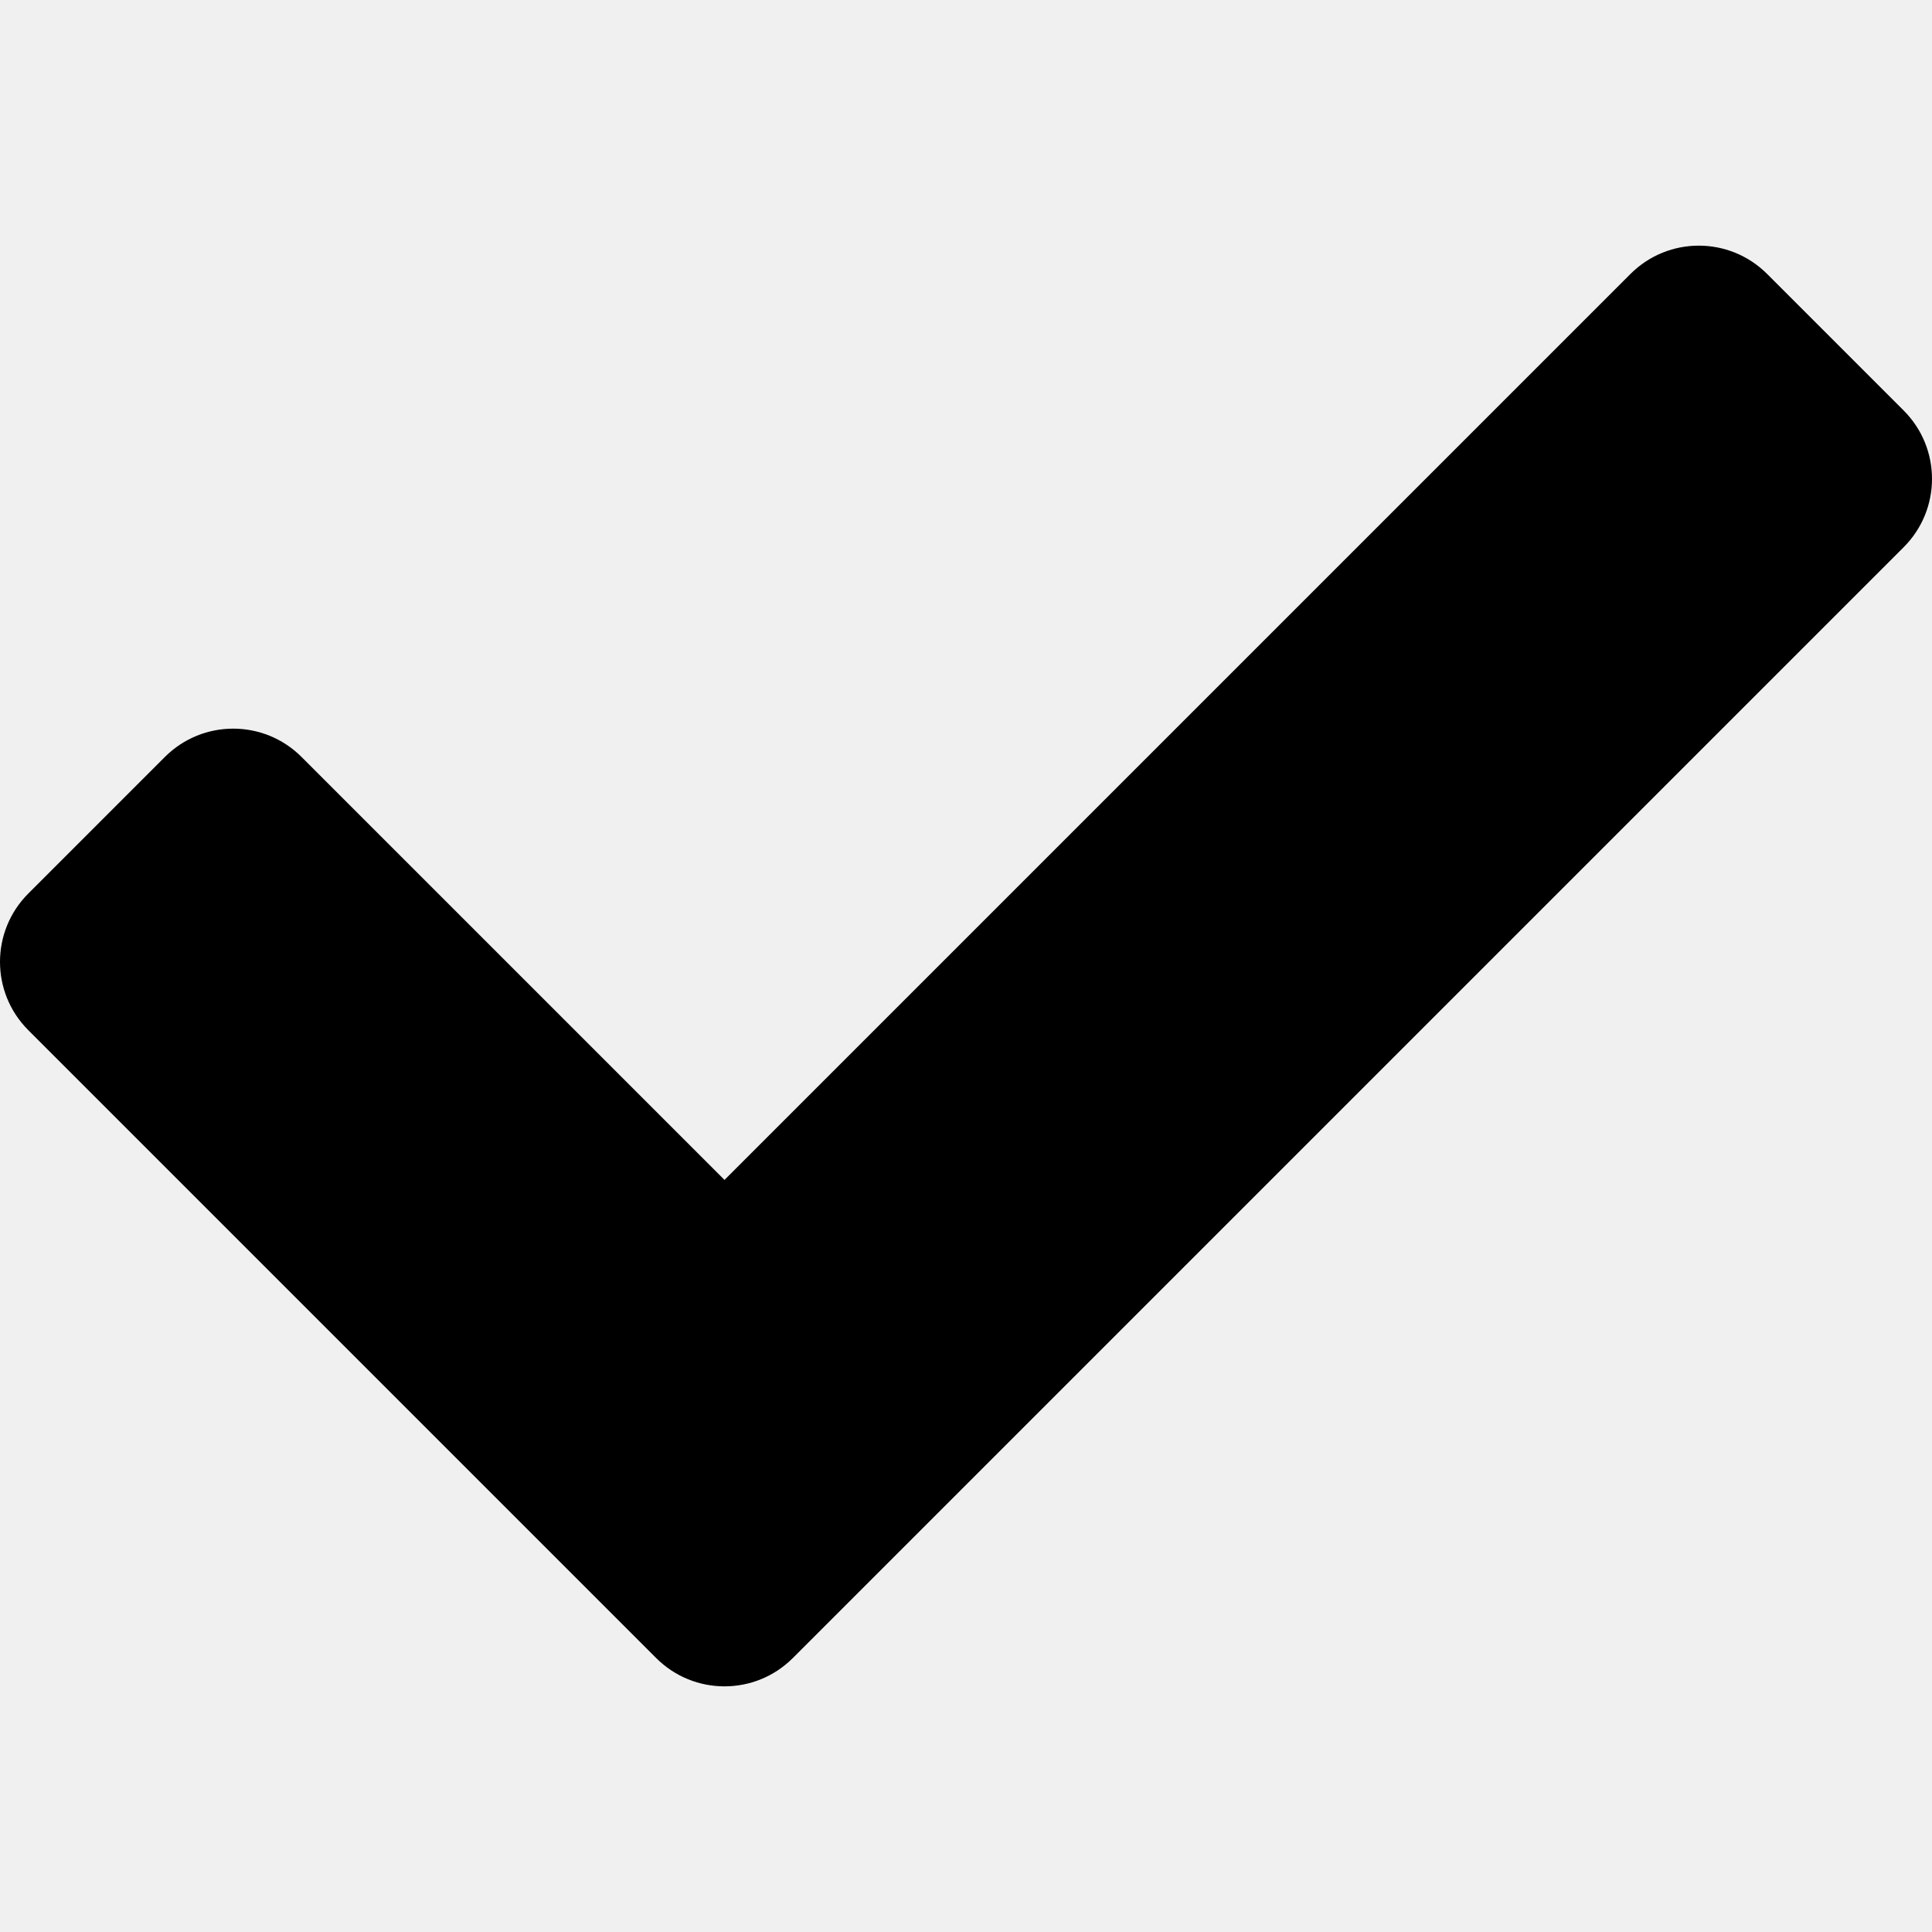
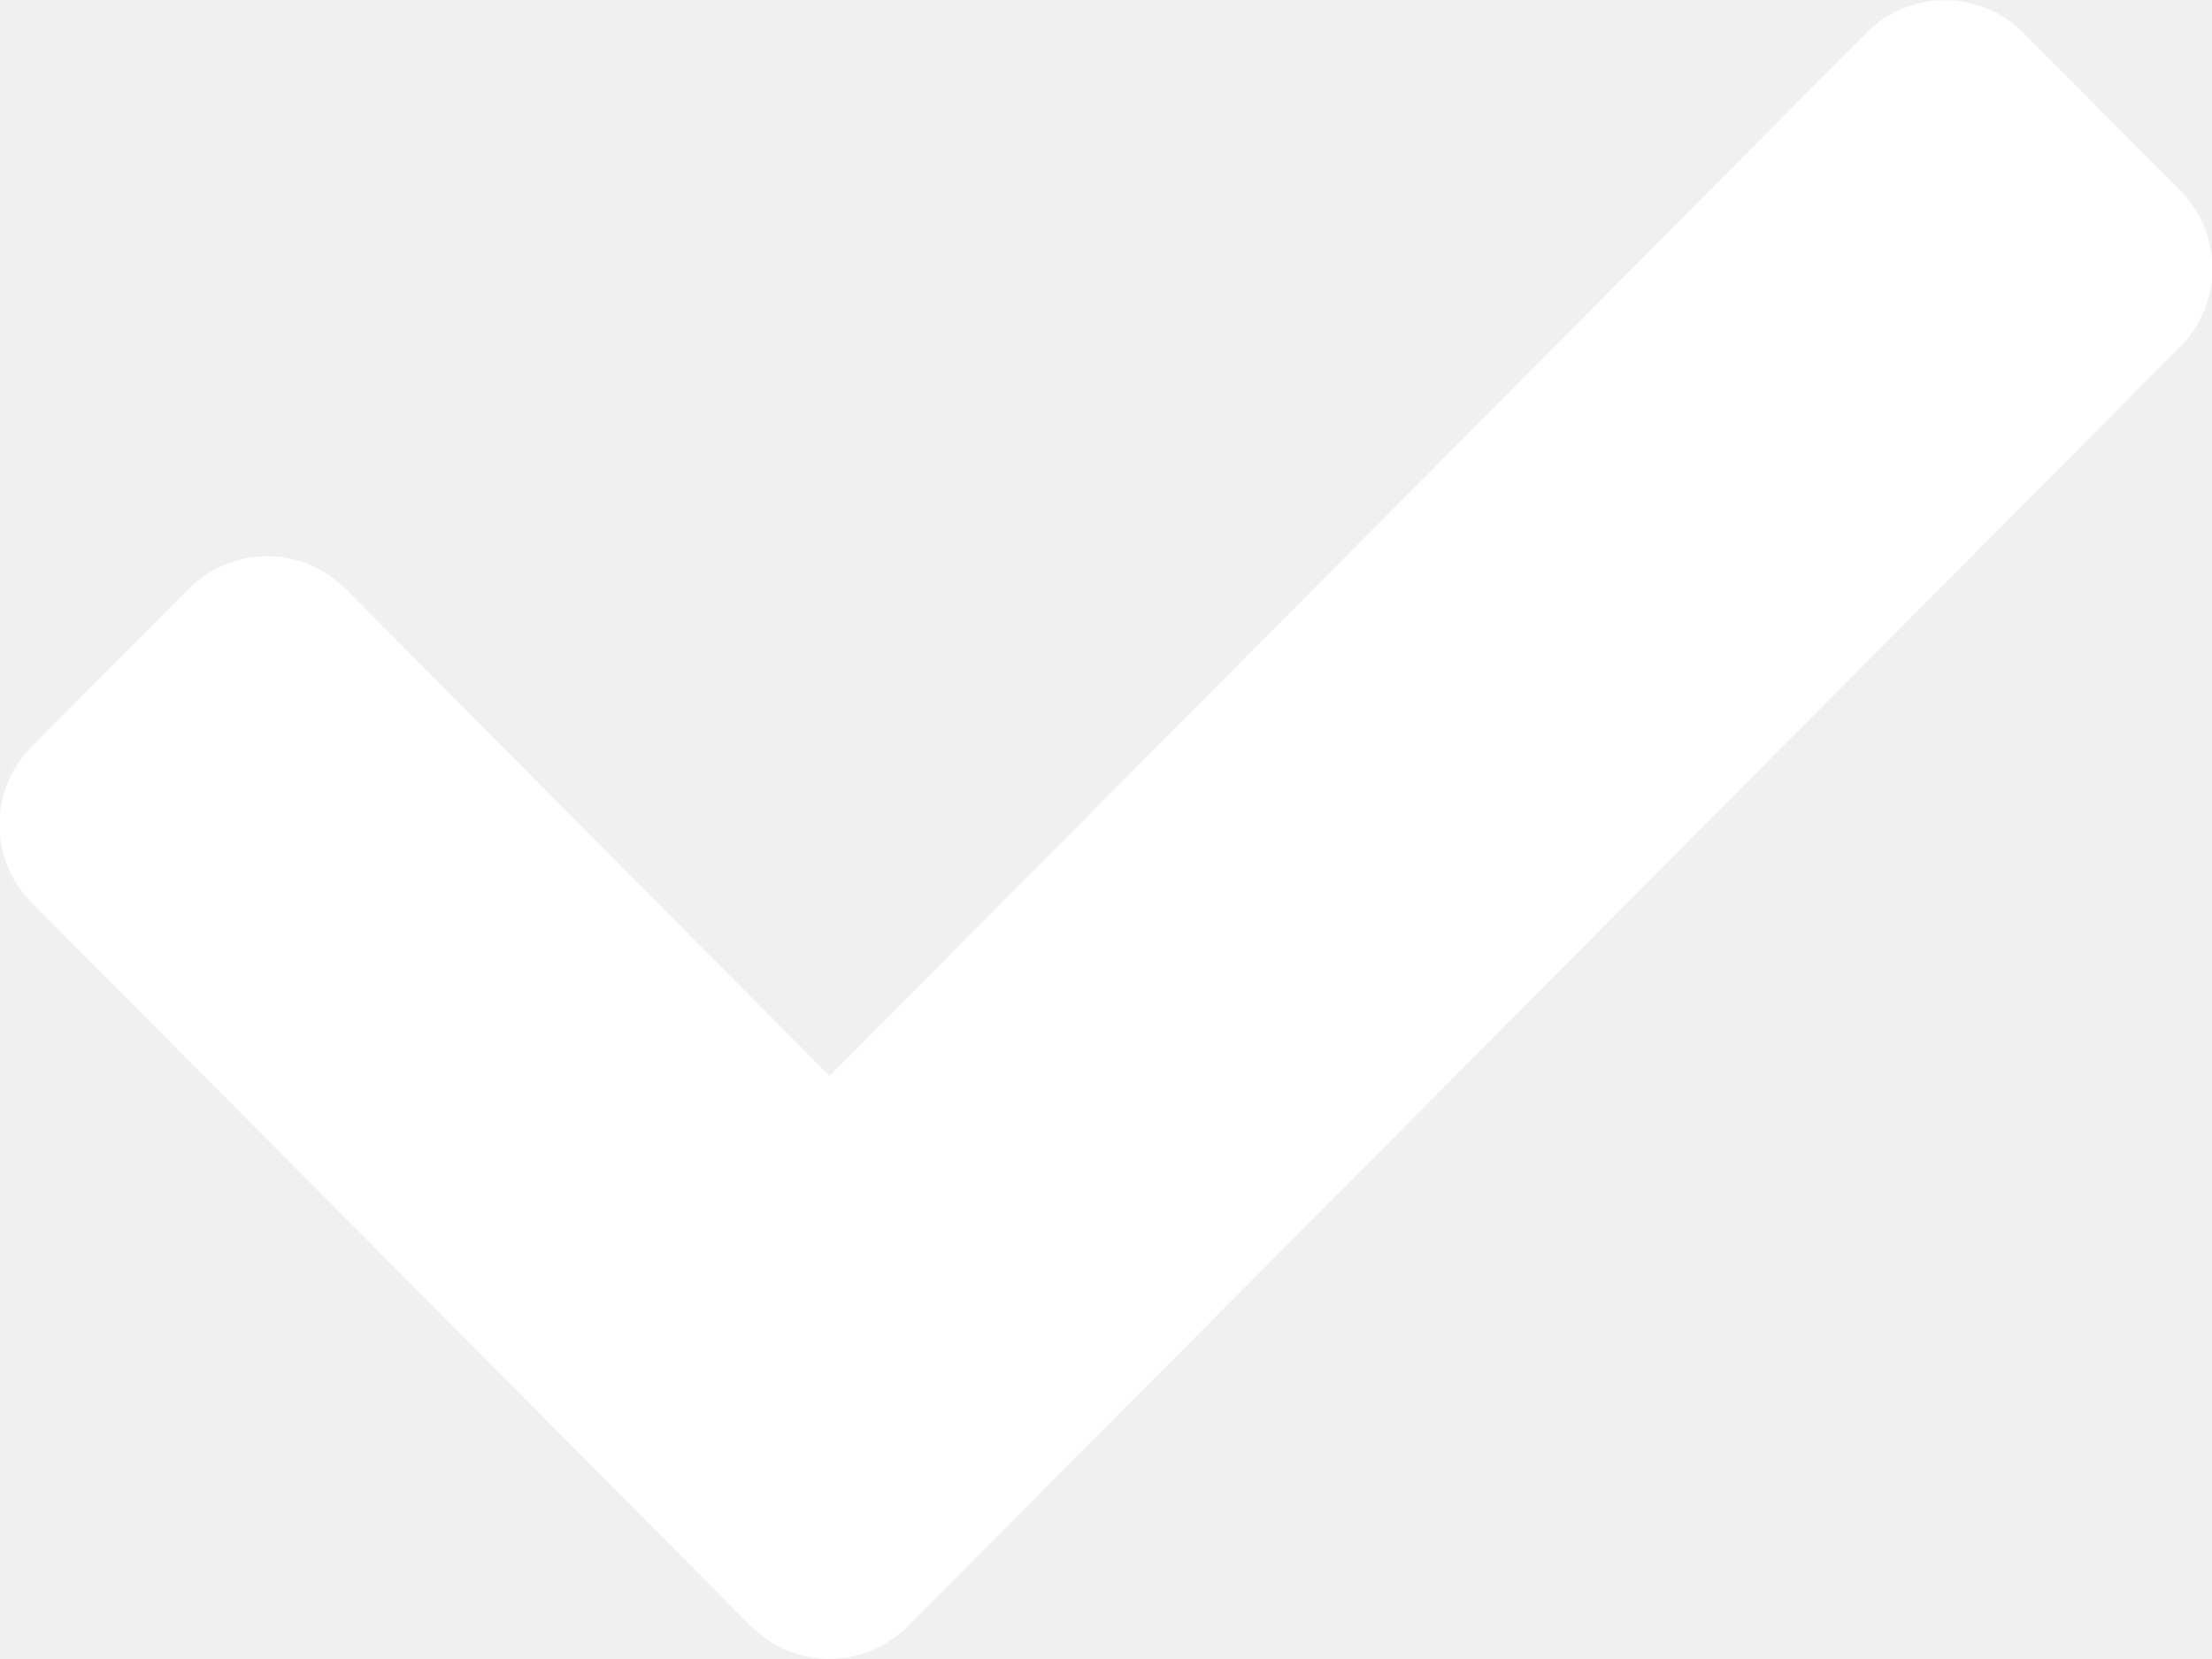
- <svg xmlns="http://www.w3.org/2000/svg" aria-hidden="true" focusable="false" data-prefix="fas" data-icon="check" class="svg-inline--fa fa-check fa-w-16" role="img" viewBox="0 0 512 512">
-   <path fill="currentColor" d="M173.898 439.404l-166.4-166.4c-9.997-9.997-9.997-26.206 0-36.204l36.203-36.204c9.997-9.998 26.207-9.998 36.204 0L192 312.69 432.095 72.596c9.997-9.997 26.207-9.997 36.204 0l36.203 36.204c9.997 9.997 9.997 26.206 0 36.204l-294.4 294.401c-9.998 9.997-26.207 9.997-36.204-.001z" />
+ <svg xmlns="http://www.w3.org/2000/svg" width="8" height="6" viewBox="0 0 8 6">
+   <path id="check-solid" d="M2.717,70.98l-2.6-2.615a.4.4,0,0,1,0-.569l.566-.569a.4.4,0,0,1,.566,0L3,68.989l3.751-3.773a.4.4,0,0,1,.566,0l.566.569a.4.4,0,0,1,0,.569l-4.6,4.626a.4.4,0,0,1-.566,0Z" transform="translate(0 -65.098)" fill="#fff" />
</svg>
